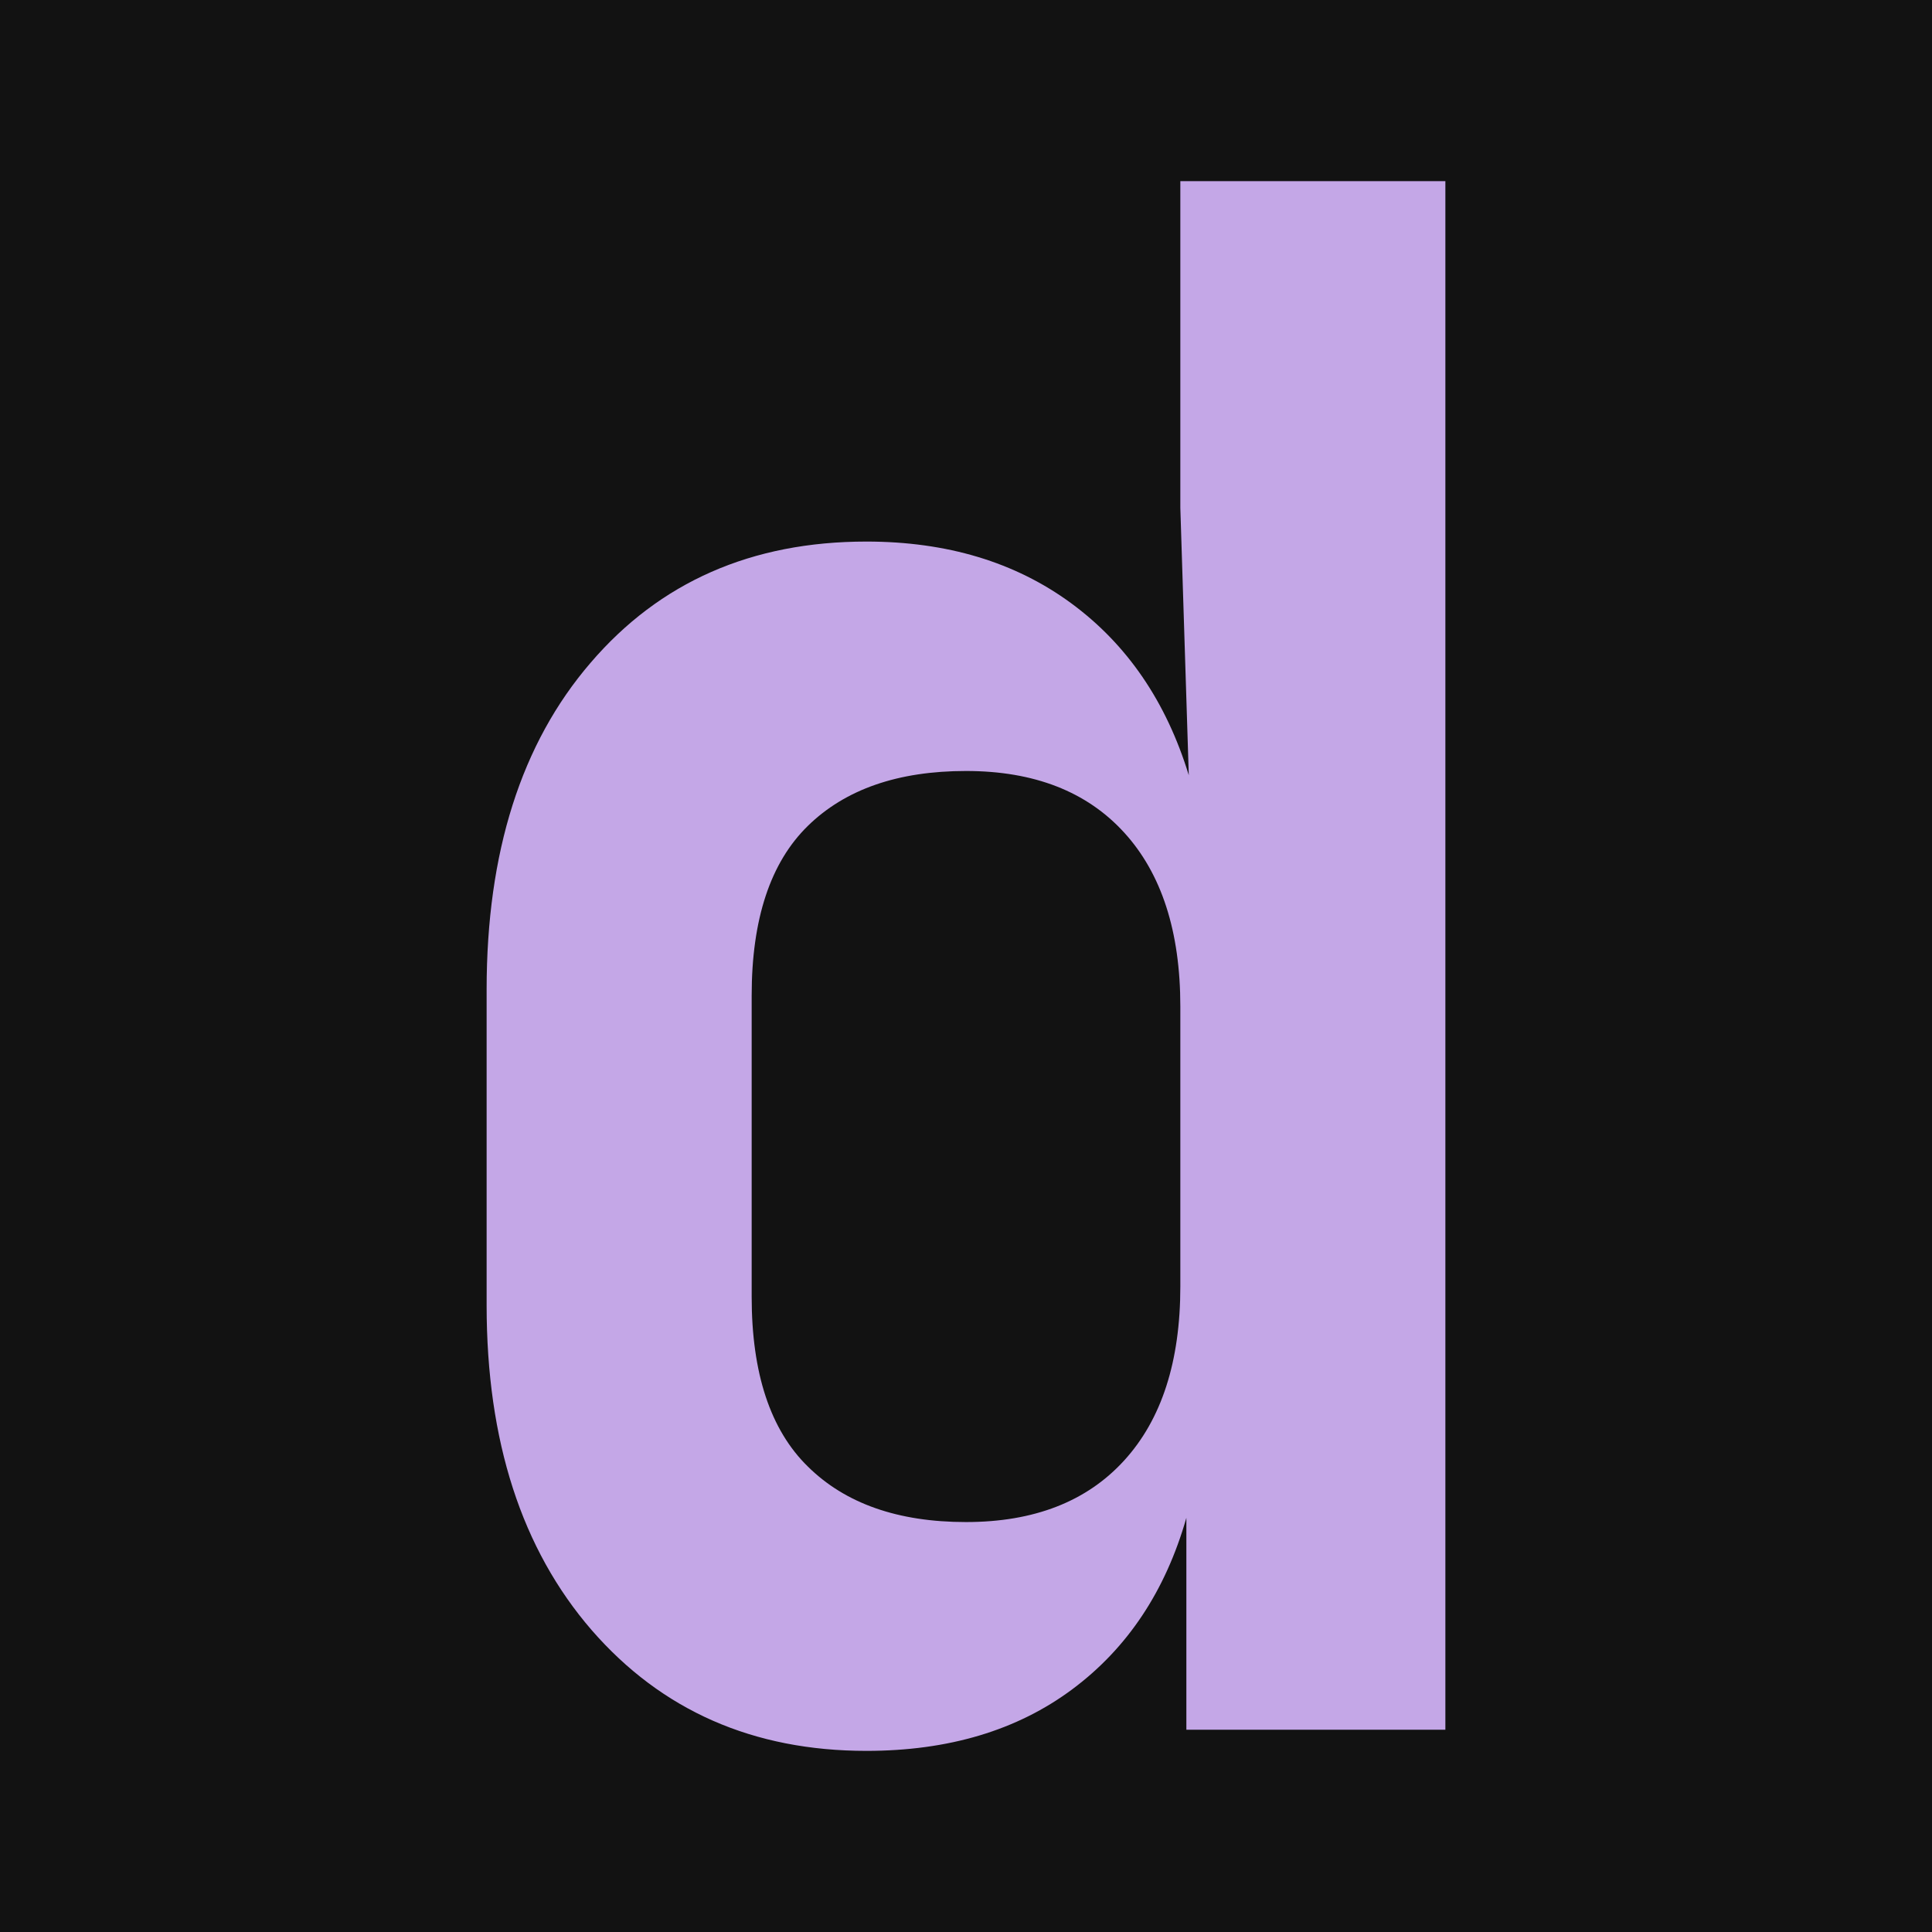
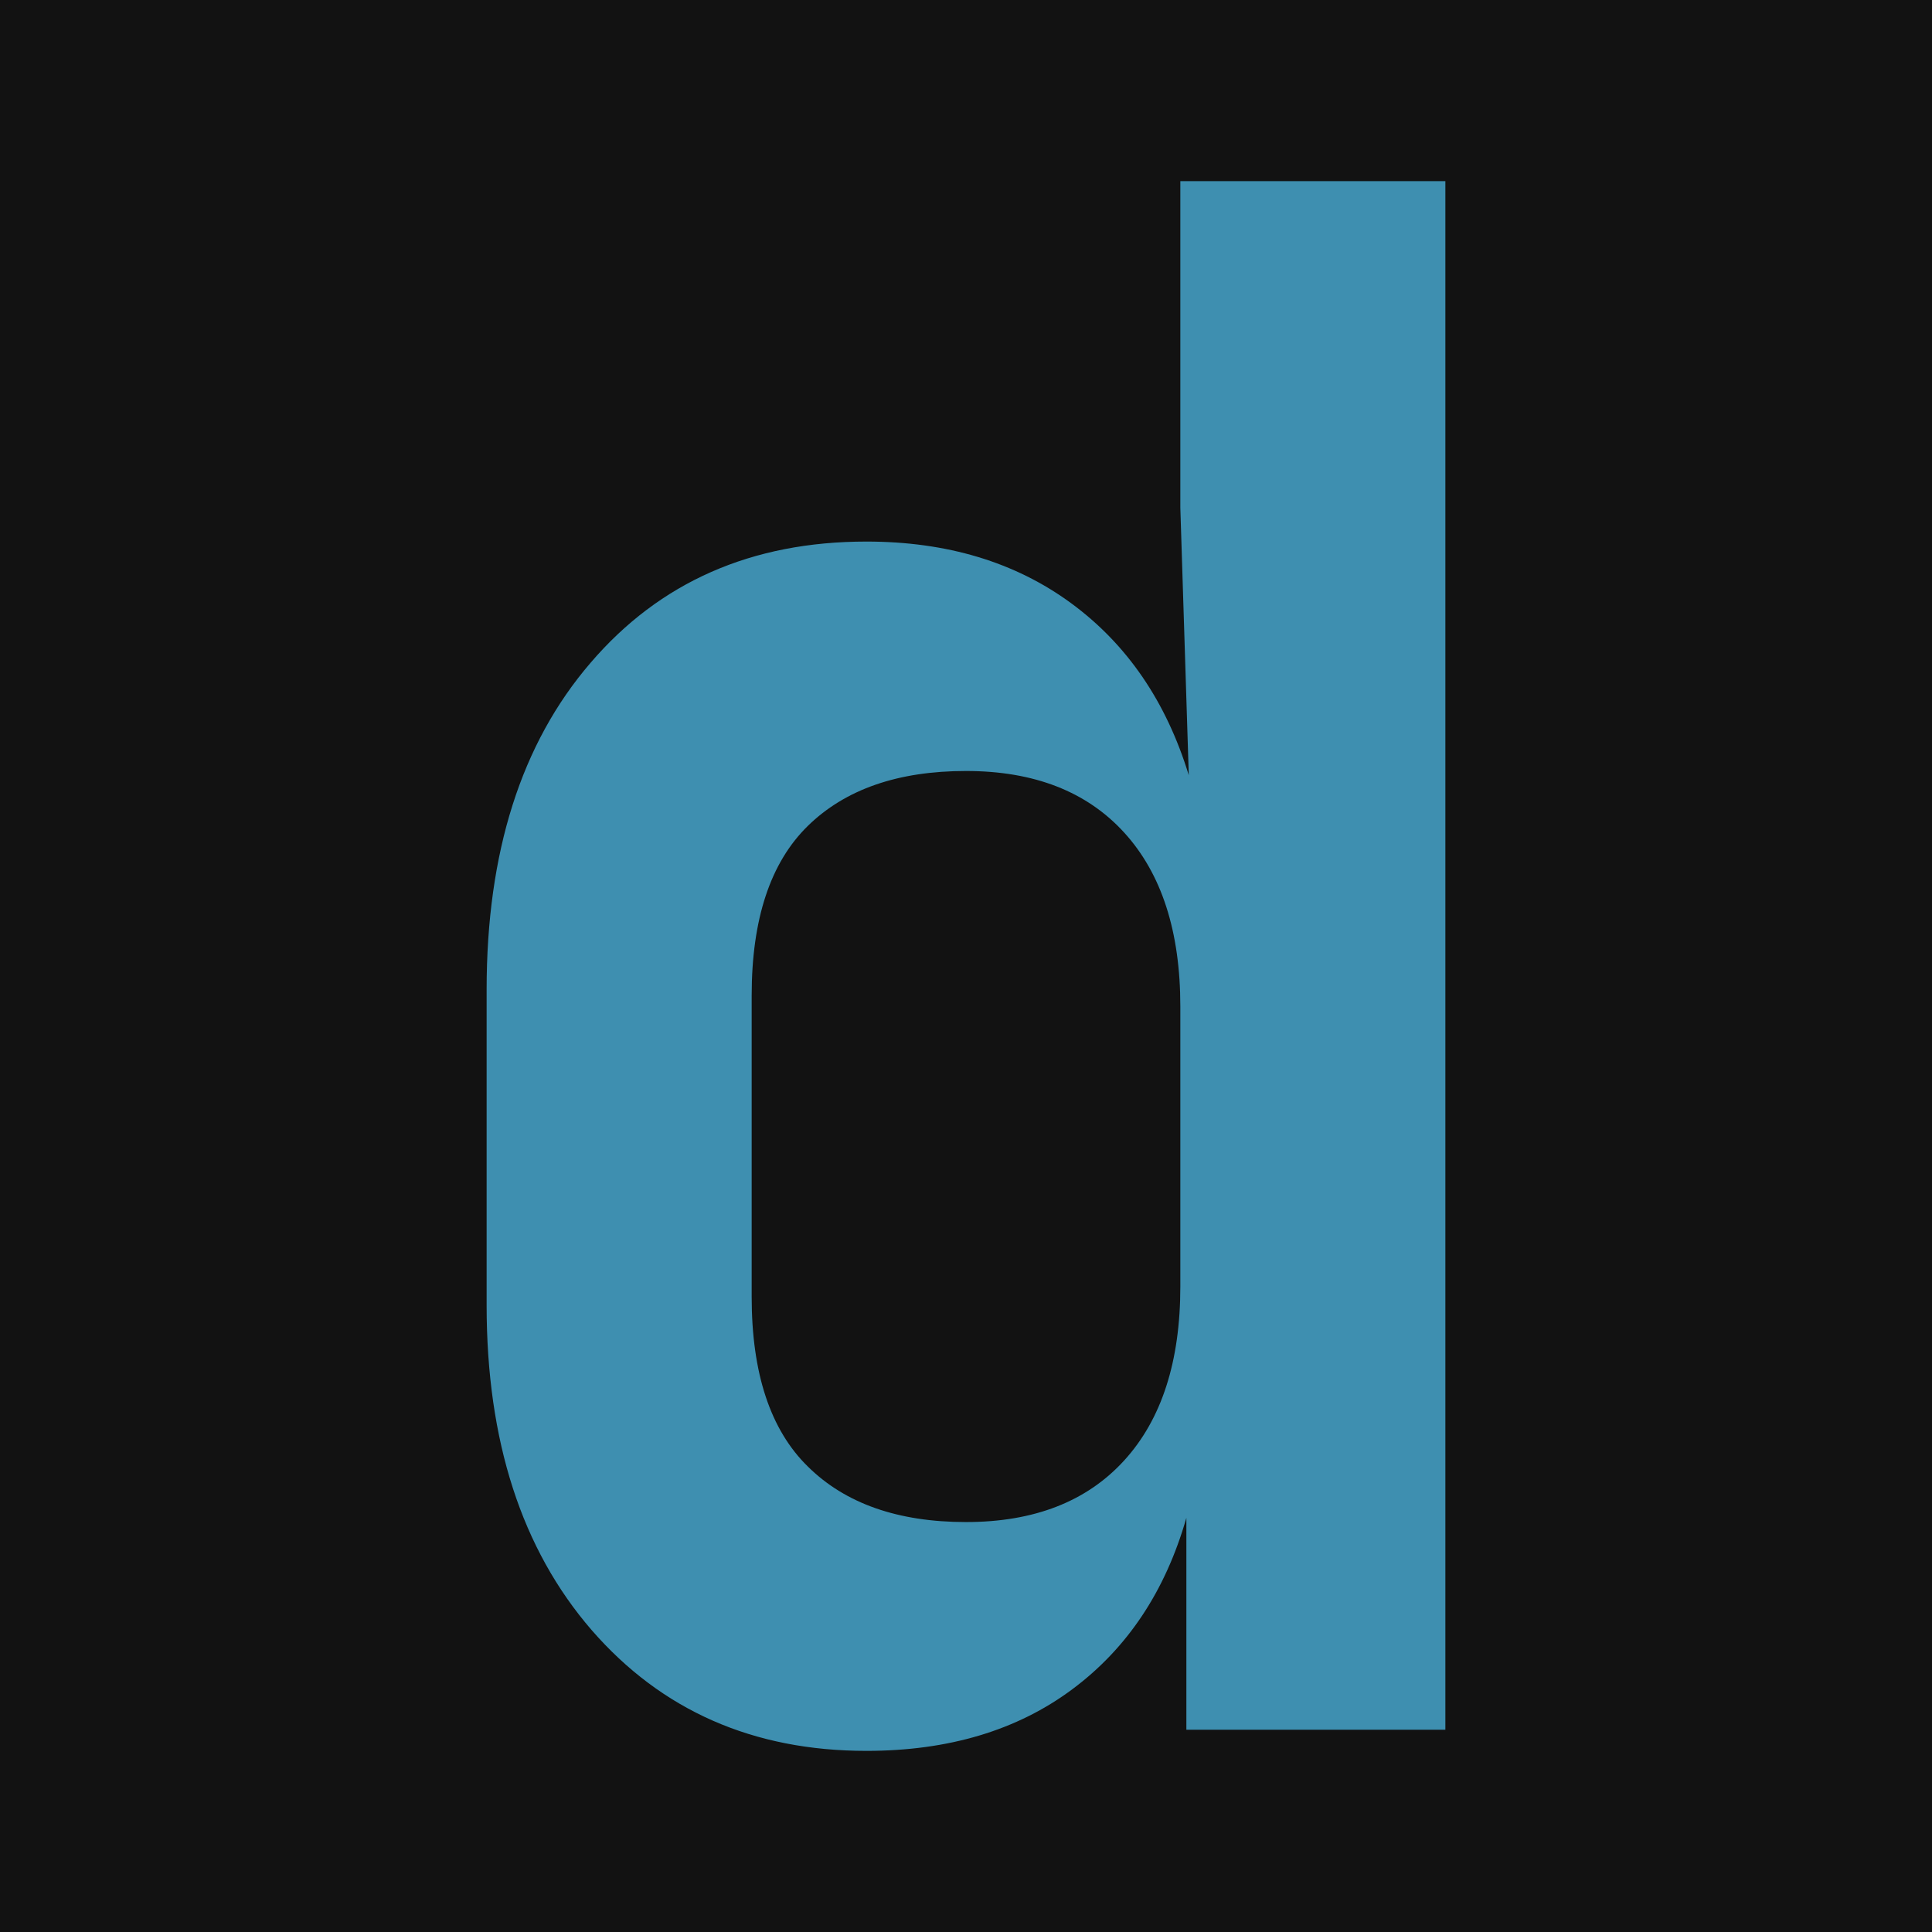
<svg xmlns="http://www.w3.org/2000/svg" viewBox="0 0 32 32">
  <rect width="32" height="32" fill="#121212" />
-   <path d="M14.35 29Q11.54 29 9.8 27Q8.06 24.99 8.06 21.62V16.39Q8.06 12.98 9.78 10.98Q11.5 8.97 14.35 8.97Q16.35 8.97 17.74 9.99Q19.13 11.01 19.69 12.84L19.55 8.41V3H23.94V28.65H19.65V25.14Q19.13 26.96 17.76 27.98Q16.39 29 14.35 29ZM16 25.21Q17.69 25.21 18.62 24.19Q19.55 23.17 19.55 21.31V16.67Q19.55 14.81 18.62 13.79Q17.69 12.77 16 12.77Q14.31 12.77 13.38 13.68Q12.45 14.59 12.45 16.49V21.48Q12.45 23.38 13.38 24.29Q14.31 25.21 16 25.21Z" fill="#c4a7e7" />
+   <path d="M14.35 29Q11.54 29 9.8 27Q8.06 24.99 8.06 21.62V16.39Q8.06 12.98 9.78 10.98Q11.5 8.97 14.35 8.97Q16.35 8.97 17.74 9.99Q19.13 11.01 19.69 12.84L19.55 8.41V3H23.94V28.65H19.65V25.14Q19.13 26.96 17.76 27.98Q16.39 29 14.35 29ZM16 25.21Q17.69 25.21 18.62 24.19Q19.55 23.17 19.55 21.31V16.67Q19.55 14.81 18.62 13.79Q17.69 12.77 16 12.77Q14.31 12.77 13.38 13.68Q12.45 14.59 12.45 16.49V21.48Q12.45 23.38 13.38 24.29Q14.31 25.21 16 25.21Z" fill="#3e8fb0" />
</svg>
